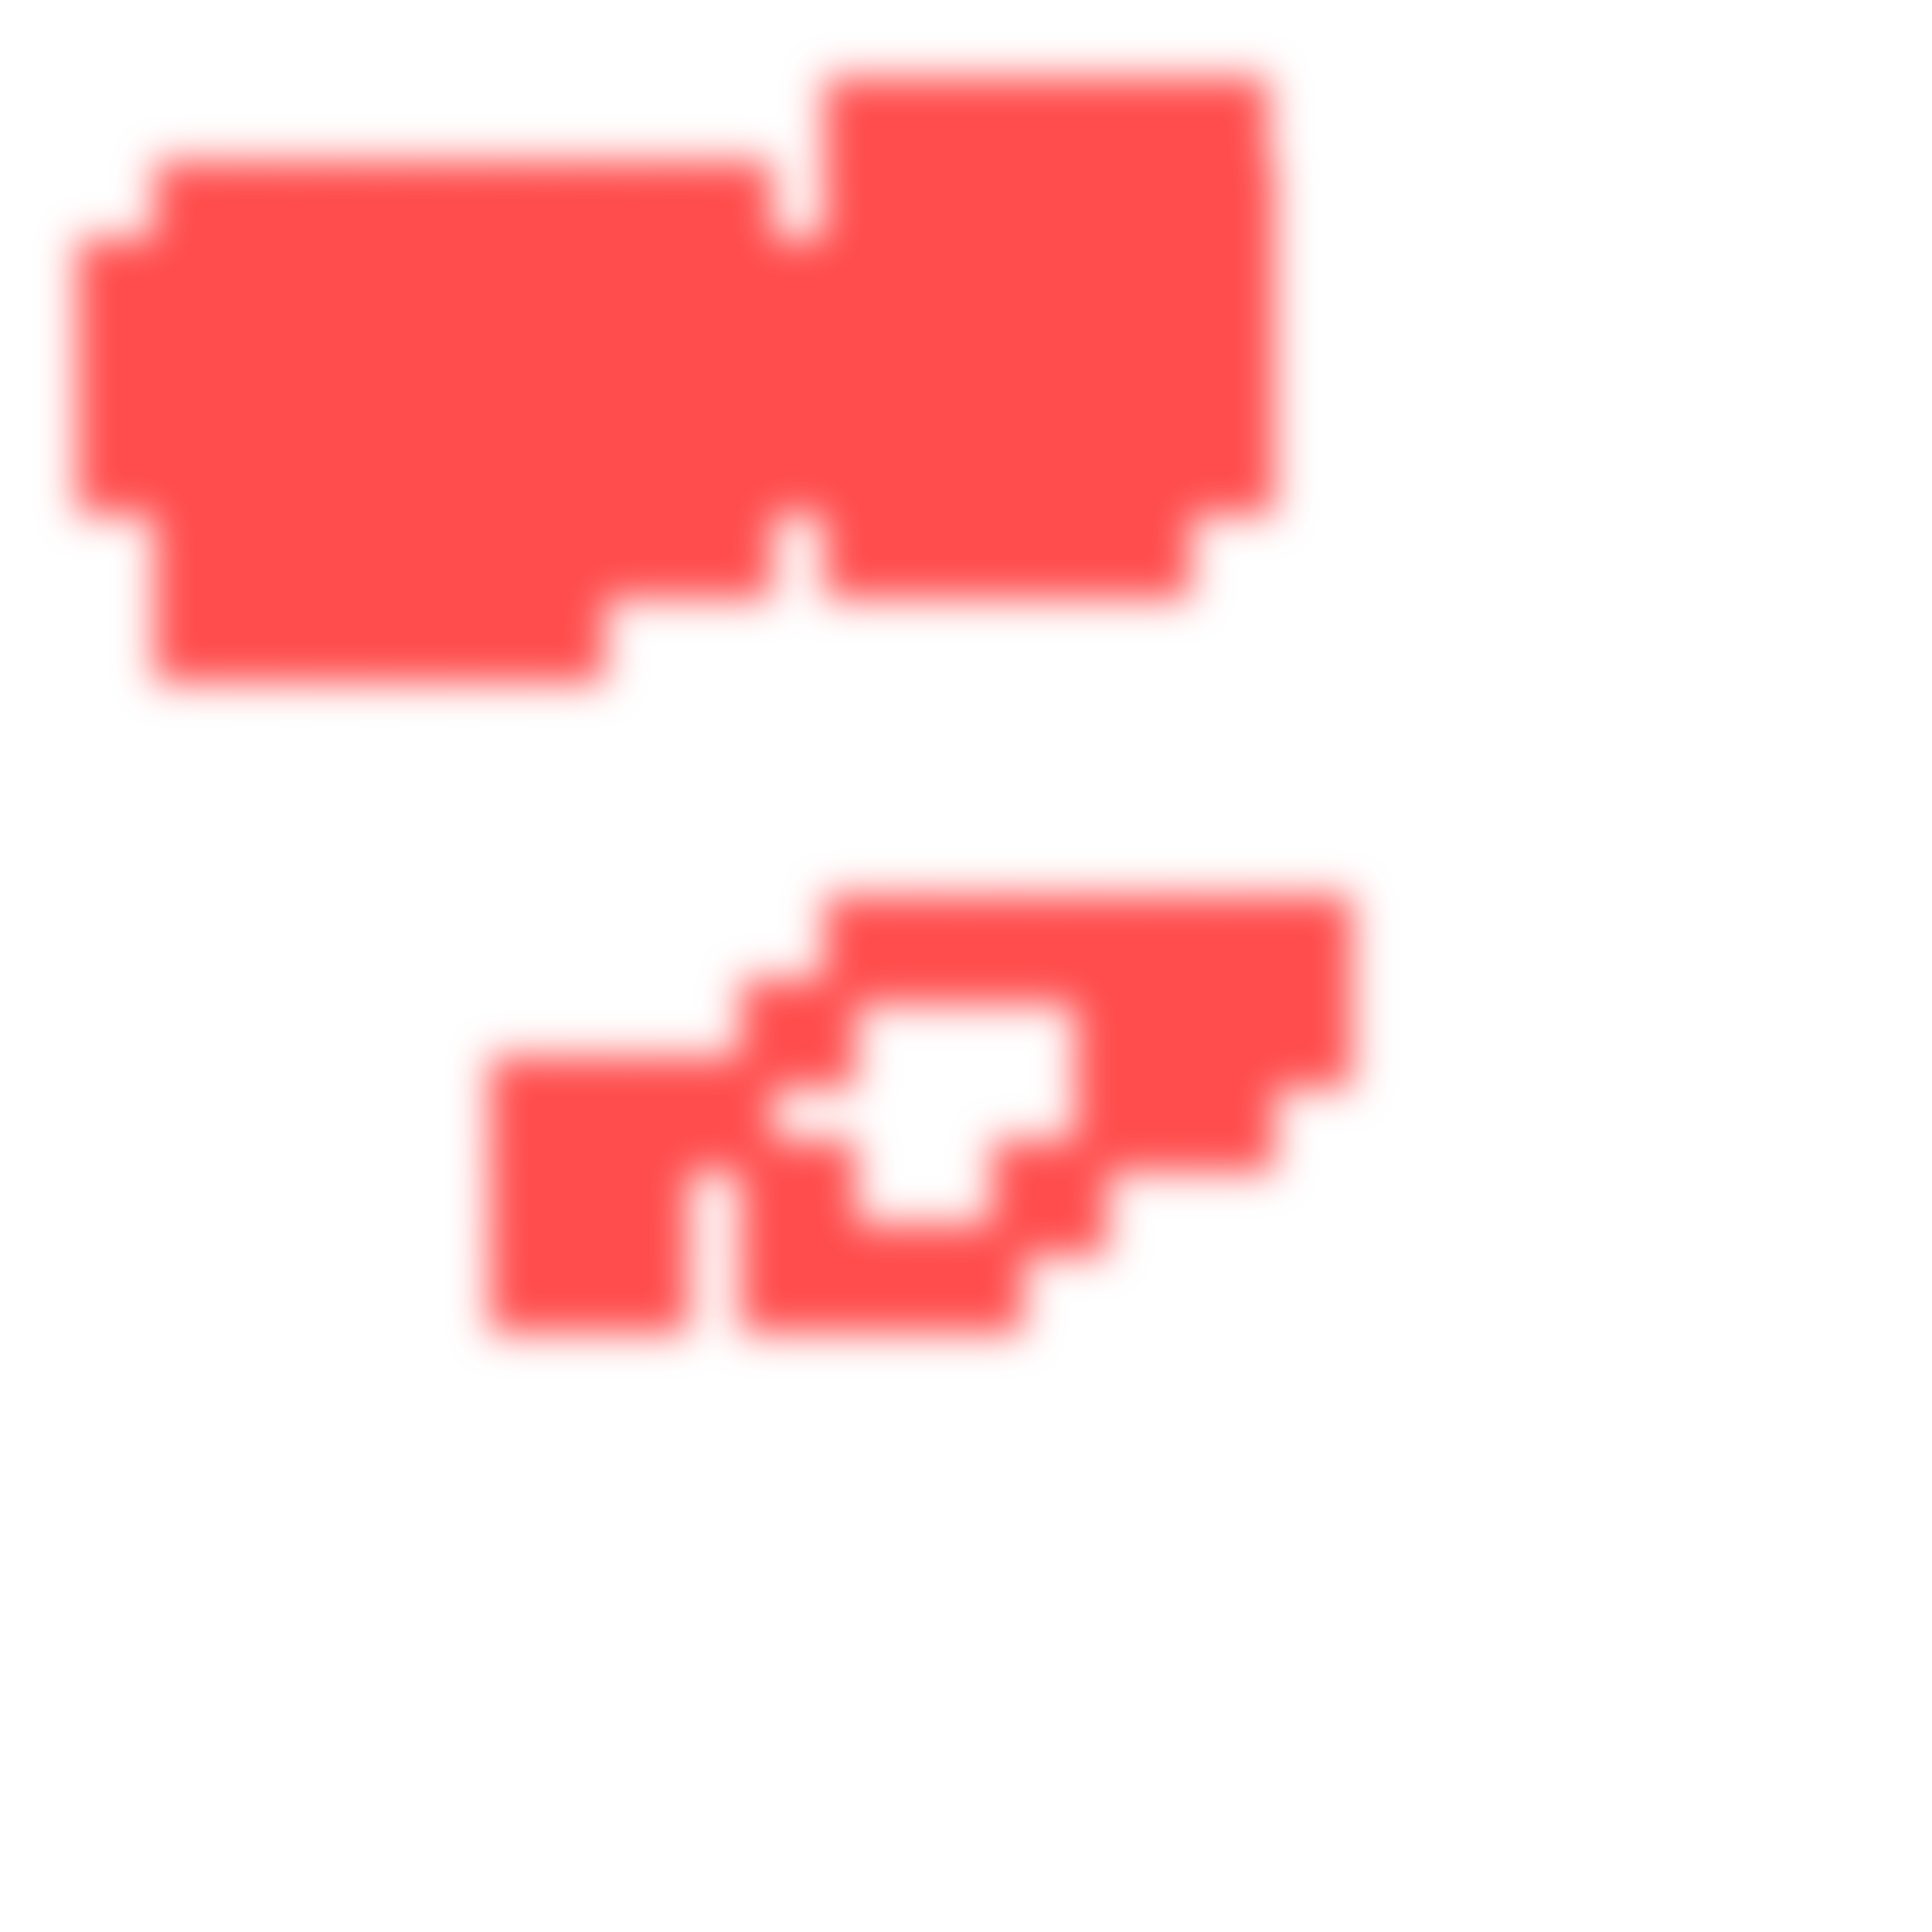
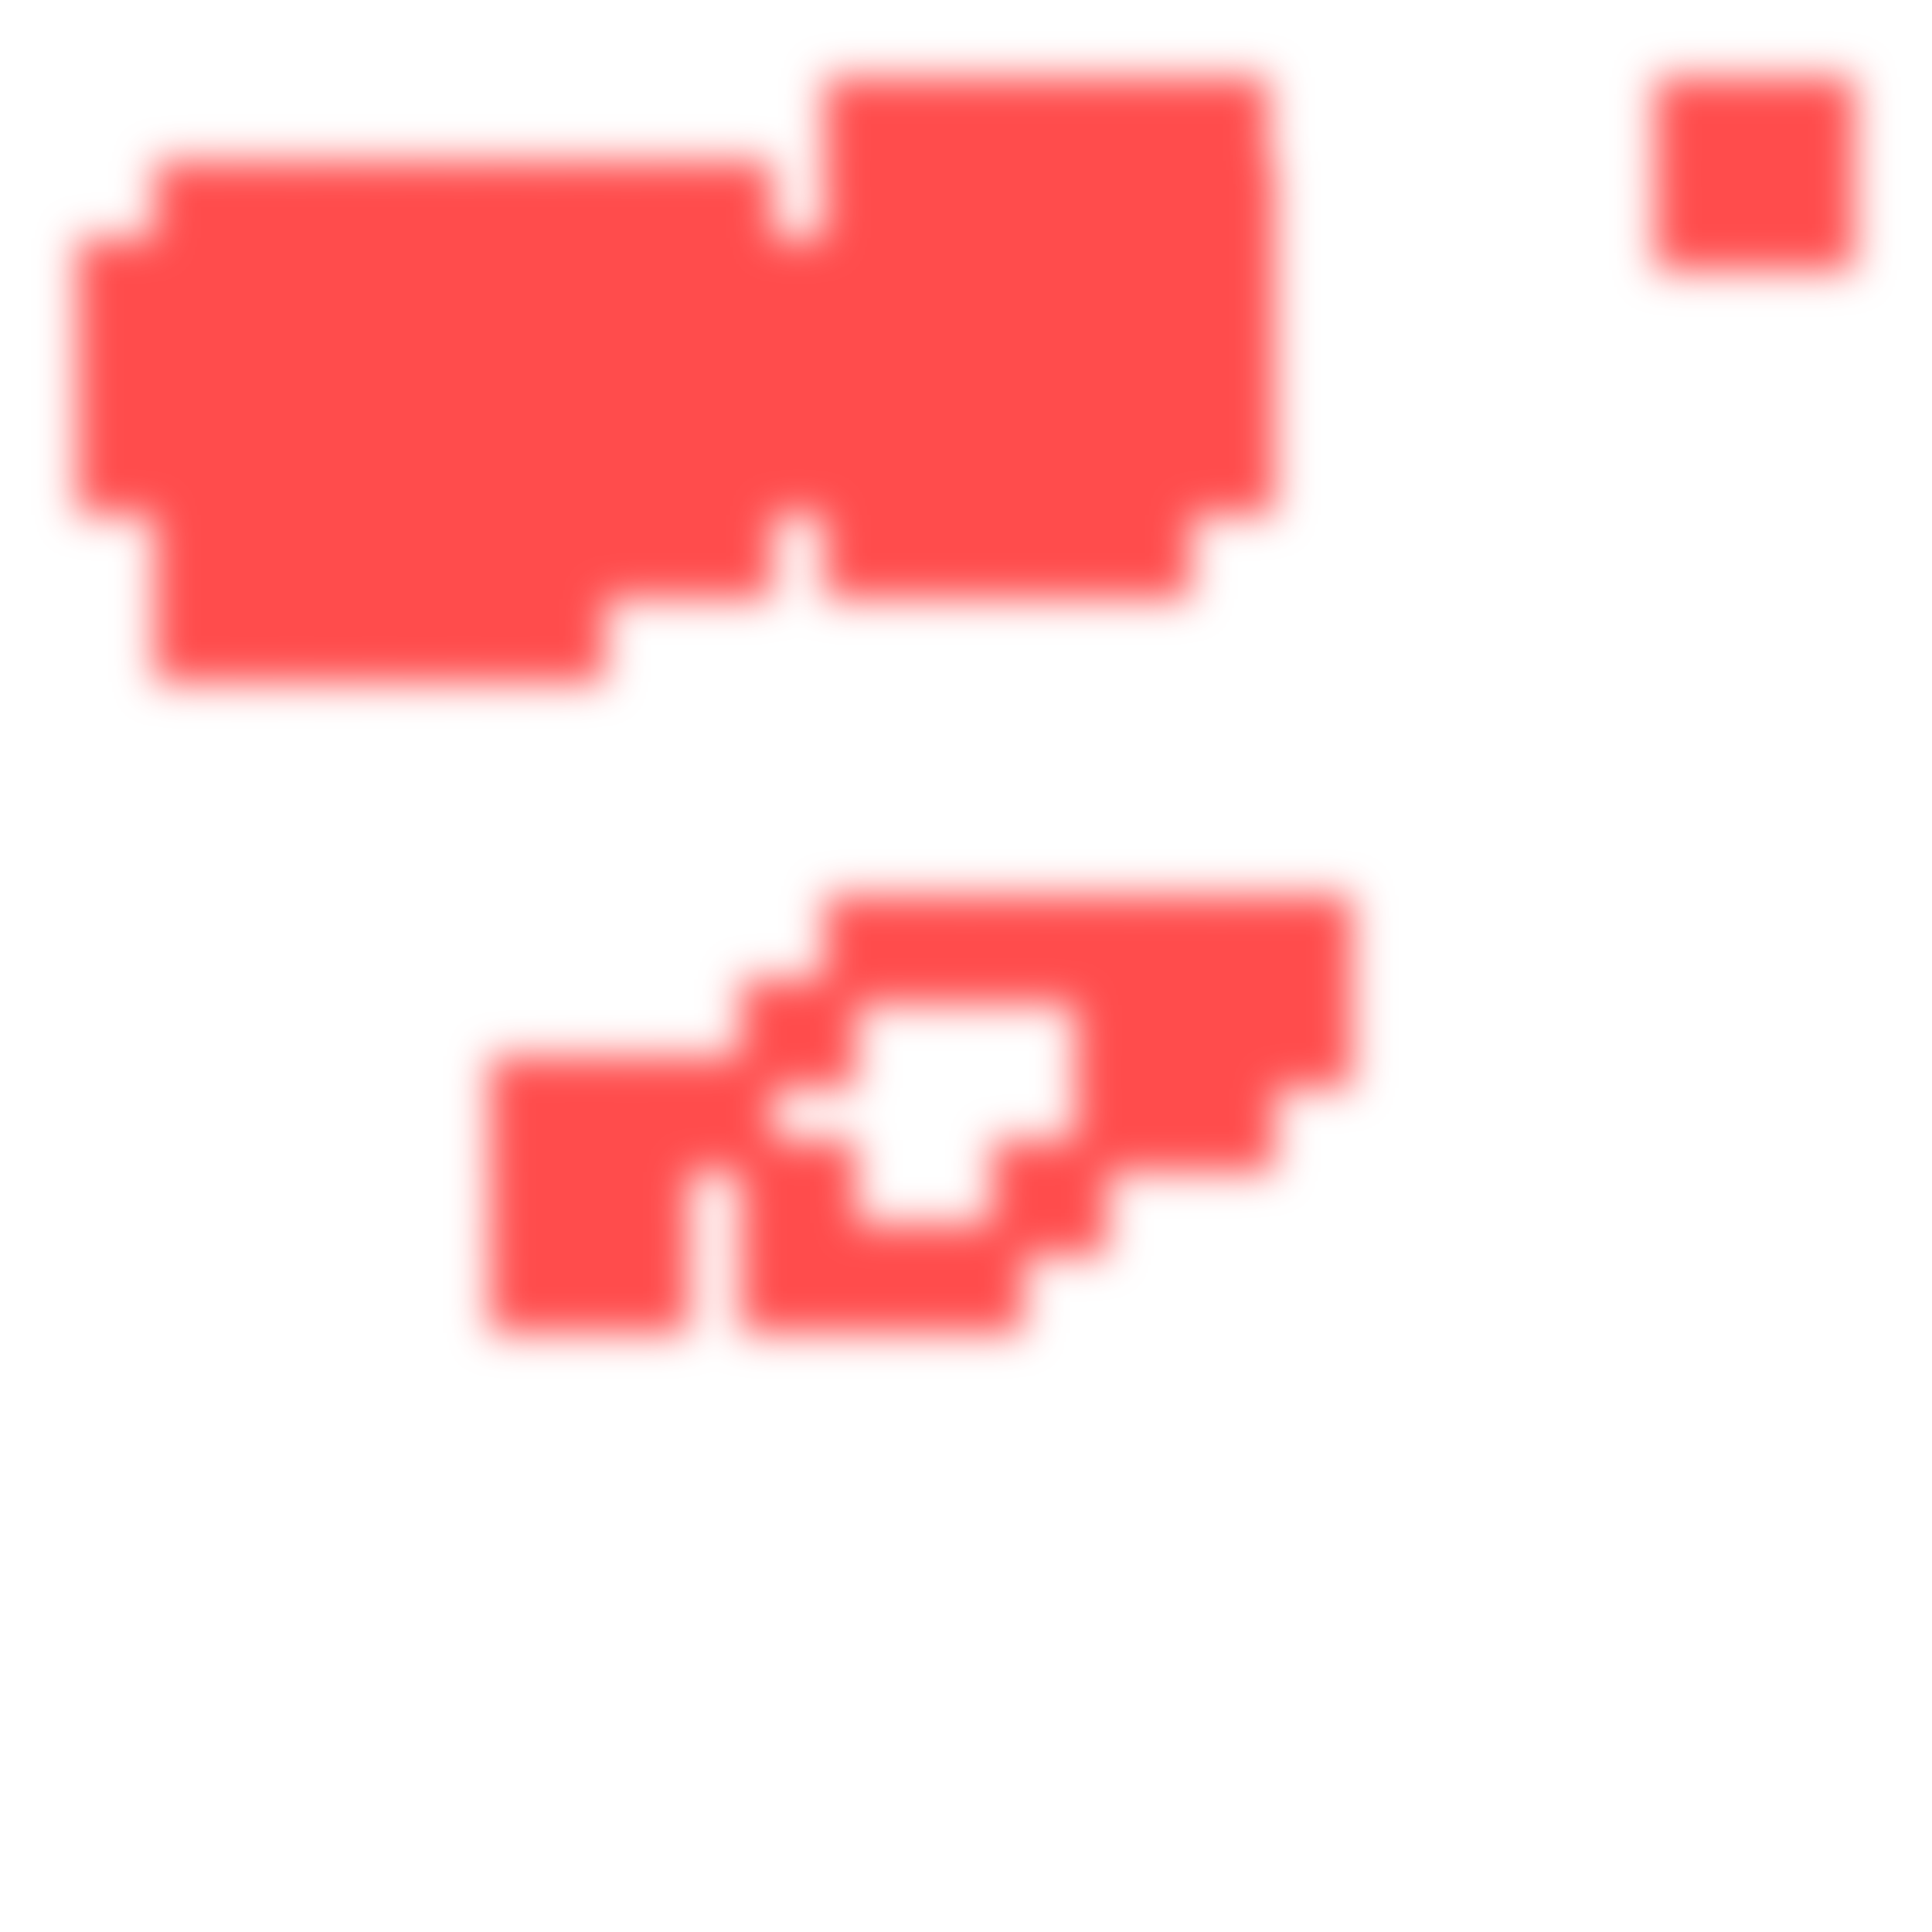
<svg xmlns="http://www.w3.org/2000/svg" width="300" height="300" viewBox="0 0 300 300" class="creatureMap" style="position:absolute;">
  <defs>
    <filter id="blur" x="-30%" y="-30%" width="160%" height="160%">
      <feGaussianBlur stdDeviation="3" />
    </filter>
    <pattern id="pattern-untameable" width="10" height="10" patternTransform="rotate(135)" patternUnits="userSpaceOnUse">
      <rect width="4" height="10" fill="black" />
    </pattern>
    <filter id="groupStroke">
      <feFlood result="outsideColor" flood-color="black" />
      <feMorphology in="SourceAlpha" operator="dilate" radius="2" />
      <feComposite result="strokeoutline1" in="outsideColor" operator="in" />
      <feComposite result="strokeoutline2" in="strokeoutline1" in2="SourceAlpha" operator="out" />
      <feGaussianBlur in="strokeoutline2" result="strokeblur" stdDeviation="1" />
    </filter>
    <style>
            .spawningMap-very-common { fill: #0F0; }
            .spawningMap-common { fill: #B2FF00; }
            .spawningMap-uncommon { fill: #FF0; }
            .spawningMap-very-uncommon { fill: #FC0; }
            .spawningMap-rare { fill: #F60; }
            .spawningMap-very-rare { fill: #F00; }
            .spawning-map-point { stroke:black; stroke-width:1; }
        </style>
  </defs>
  <g filter="url(#blur)" opacity="0.7">
    <g class="spawningMap-very-rare">
+       <rect x="257" y="25" width="18" height="17" />
+       <rect x="270" y="25" width="18" height="17" />
      <rect x="24" y="75" width="18" height="18" />
      <rect x="37" y="25" width="18" height="17" />
      <rect x="50" y="25" width="18" height="17" />
      <rect x="50" y="37" width="18" height="18" />
      <rect x="37" y="37" width="18" height="18" />
      <rect x="37" y="50" width="18" height="18" />
      <rect x="50" y="50" width="18" height="18" />
      <rect x="50" y="63" width="18" height="17" />
      <rect x="37" y="63" width="18" height="17" />
      <rect x="37" y="75" width="18" height="18" />
      <rect x="50" y="75" width="18" height="18" />
      <rect x="50" y="88" width="18" height="18" />
      <rect x="89" y="25" width="18" height="17" />
      <rect x="37" y="88" width="18" height="18" />
      <rect x="63" y="25" width="18" height="17" />
      <rect x="76" y="25" width="18" height="17" />
      <rect x="76" y="37" width="18" height="18" />
      <rect x="63" y="37" width="18" height="18" />
      <rect x="63" y="50" width="18" height="18" />
      <rect x="76" y="50" width="18" height="18" />
      <rect x="76" y="63" width="18" height="17" />
      <rect x="63" y="63" width="18" height="17" />
      <rect x="63" y="75" width="18" height="18" />
      <rect x="76" y="75" width="18" height="18" />
      <rect x="76" y="88" width="18" height="18" />
      <rect x="180" y="152" width="18" height="17" />
      <rect x="63" y="88" width="18" height="18" />
      <rect x="76" y="164" width="18" height="18" />
      <rect x="76" y="177" width="18" height="18" />
      <rect x="76" y="190" width="18" height="17" />
      <rect x="102" y="25" width="18" height="17" />
      <rect x="102" y="37" width="18" height="18" />
      <rect x="89" y="37" width="18" height="18" />
      <rect x="89" y="50" width="18" height="18" />
      <rect x="102" y="50" width="18" height="18" />
      <rect x="102" y="63" width="18" height="17" />
      <rect x="89" y="63" width="18" height="17" />
      <rect x="89" y="75" width="18" height="18" />
      <rect x="102" y="164" width="18" height="18" />
      <rect x="89" y="164" width="18" height="18" />
      <rect x="89" y="177" width="18" height="18" />
      <rect x="89" y="190" width="18" height="17" />
      <rect x="128" y="25" width="18" height="17" />
      <rect x="128" y="37" width="18" height="18" />
      <rect x="115" y="37" width="18" height="18" />
      <rect x="115" y="50" width="18" height="18" />
      <rect x="128" y="50" width="18" height="18" />
      <rect x="128" y="63" width="18" height="17" />
      <rect x="115" y="63" width="18" height="17" />
      <rect x="128" y="75" width="18" height="18" />
      <rect x="128" y="139" width="18" height="17" />
      <rect x="115" y="152" width="18" height="17" />
      <rect x="115" y="177" width="18" height="18" />
      <rect x="128" y="190" width="18" height="17" />
      <rect x="115" y="190" width="18" height="17" />
      <rect x="141" y="25" width="18" height="17" />
      <rect x="154" y="25" width="18" height="17" />
      <rect x="154" y="37" width="18" height="18" />
      <rect x="141" y="37" width="18" height="18" />
      <rect x="141" y="50" width="18" height="18" />
      <rect x="154" y="50" width="18" height="18" />
      <rect x="154" y="63" width="18" height="17" />
      <rect x="141" y="63" width="18" height="17" />
      <rect x="141" y="75" width="18" height="18" />
      <rect x="154" y="75" width="18" height="18" />
      <rect x="154" y="139" width="18" height="17" />
      <rect x="141" y="139" width="18" height="17" />
      <rect x="154" y="177" width="18" height="18" />
      <rect x="141" y="190" width="18" height="17" />
      <rect x="167" y="25" width="18" height="17" />
      <rect x="180" y="25" width="18" height="17" />
      <rect x="180" y="37" width="18" height="18" />
      <rect x="167" y="37" width="18" height="18" />
      <rect x="167" y="50" width="18" height="18" />
      <rect x="180" y="50" width="18" height="18" />
      <rect x="180" y="63" width="18" height="17" />
      <rect x="167" y="63" width="18" height="17" />
      <rect x="167" y="75" width="18" height="18" />
      <rect x="180" y="139" width="18" height="17" />
      <rect x="167" y="139" width="18" height="17" />
      <rect x="167" y="152" width="18" height="17" />
      <rect x="180" y="164" width="18" height="18" />
      <rect x="167" y="164" width="18" height="18" />
      <rect x="193" y="139" width="17" height="17" />
      <rect x="193" y="152" width="17" height="17" />
      <rect x="24" y="25" width="18" height="17" />
      <rect x="12" y="37" width="17" height="18" />
      <rect x="12" y="50" width="17" height="18" />
      <rect x="24" y="50" width="18" height="18" />
+       <rect x="270" y="12" width="18" height="17" />
+       <rect x="257" y="12" width="18" height="17" />
      <rect x="24" y="63" width="18" height="17" />
      <rect x="180" y="12" width="17" height="17" />
      <rect x="167" y="12" width="18" height="17" />
      <rect x="154" y="12" width="18" height="17" />
      <rect x="141" y="12" width="18" height="17" />
      <rect x="128" y="12" width="18" height="17" />
      <rect x="12" y="63" width="17" height="17" />
      <rect x="24" y="88" width="18" height="18" />
      <rect x="24" y="37" width="18" height="18" />
      <rect x="102" y="75" width="18" height="18" />
    </g>
  </g>
</svg>
